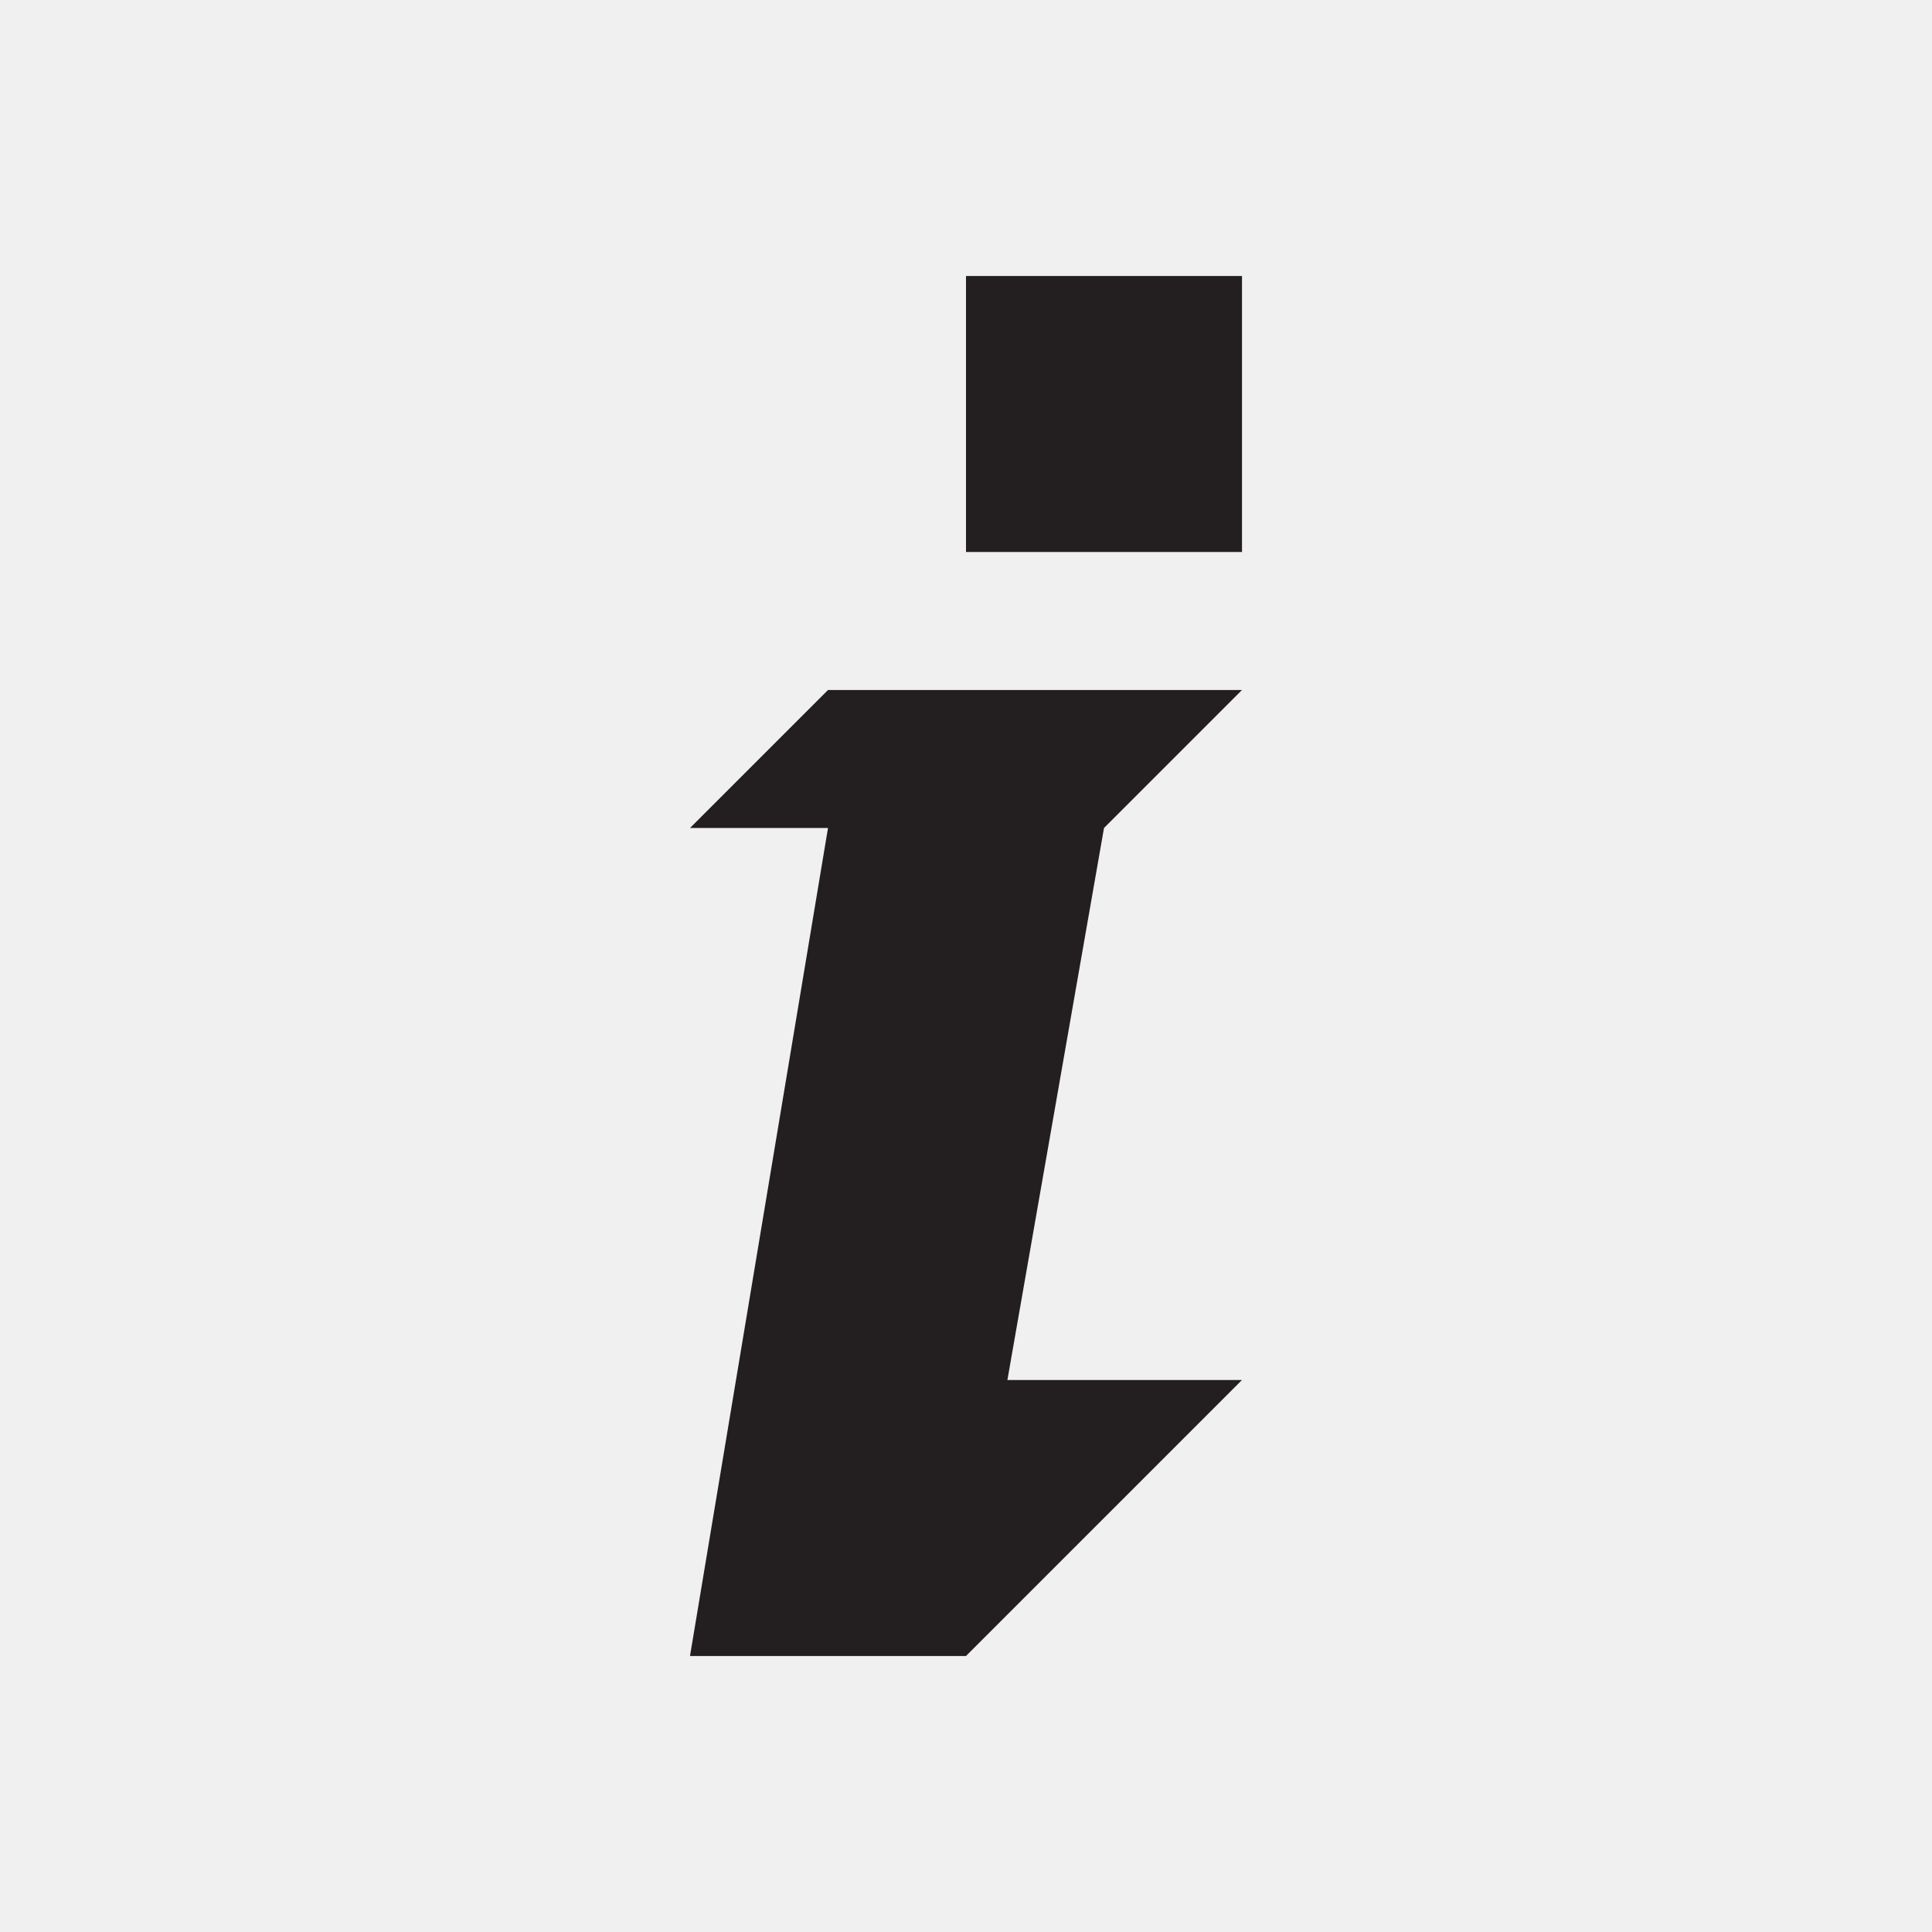
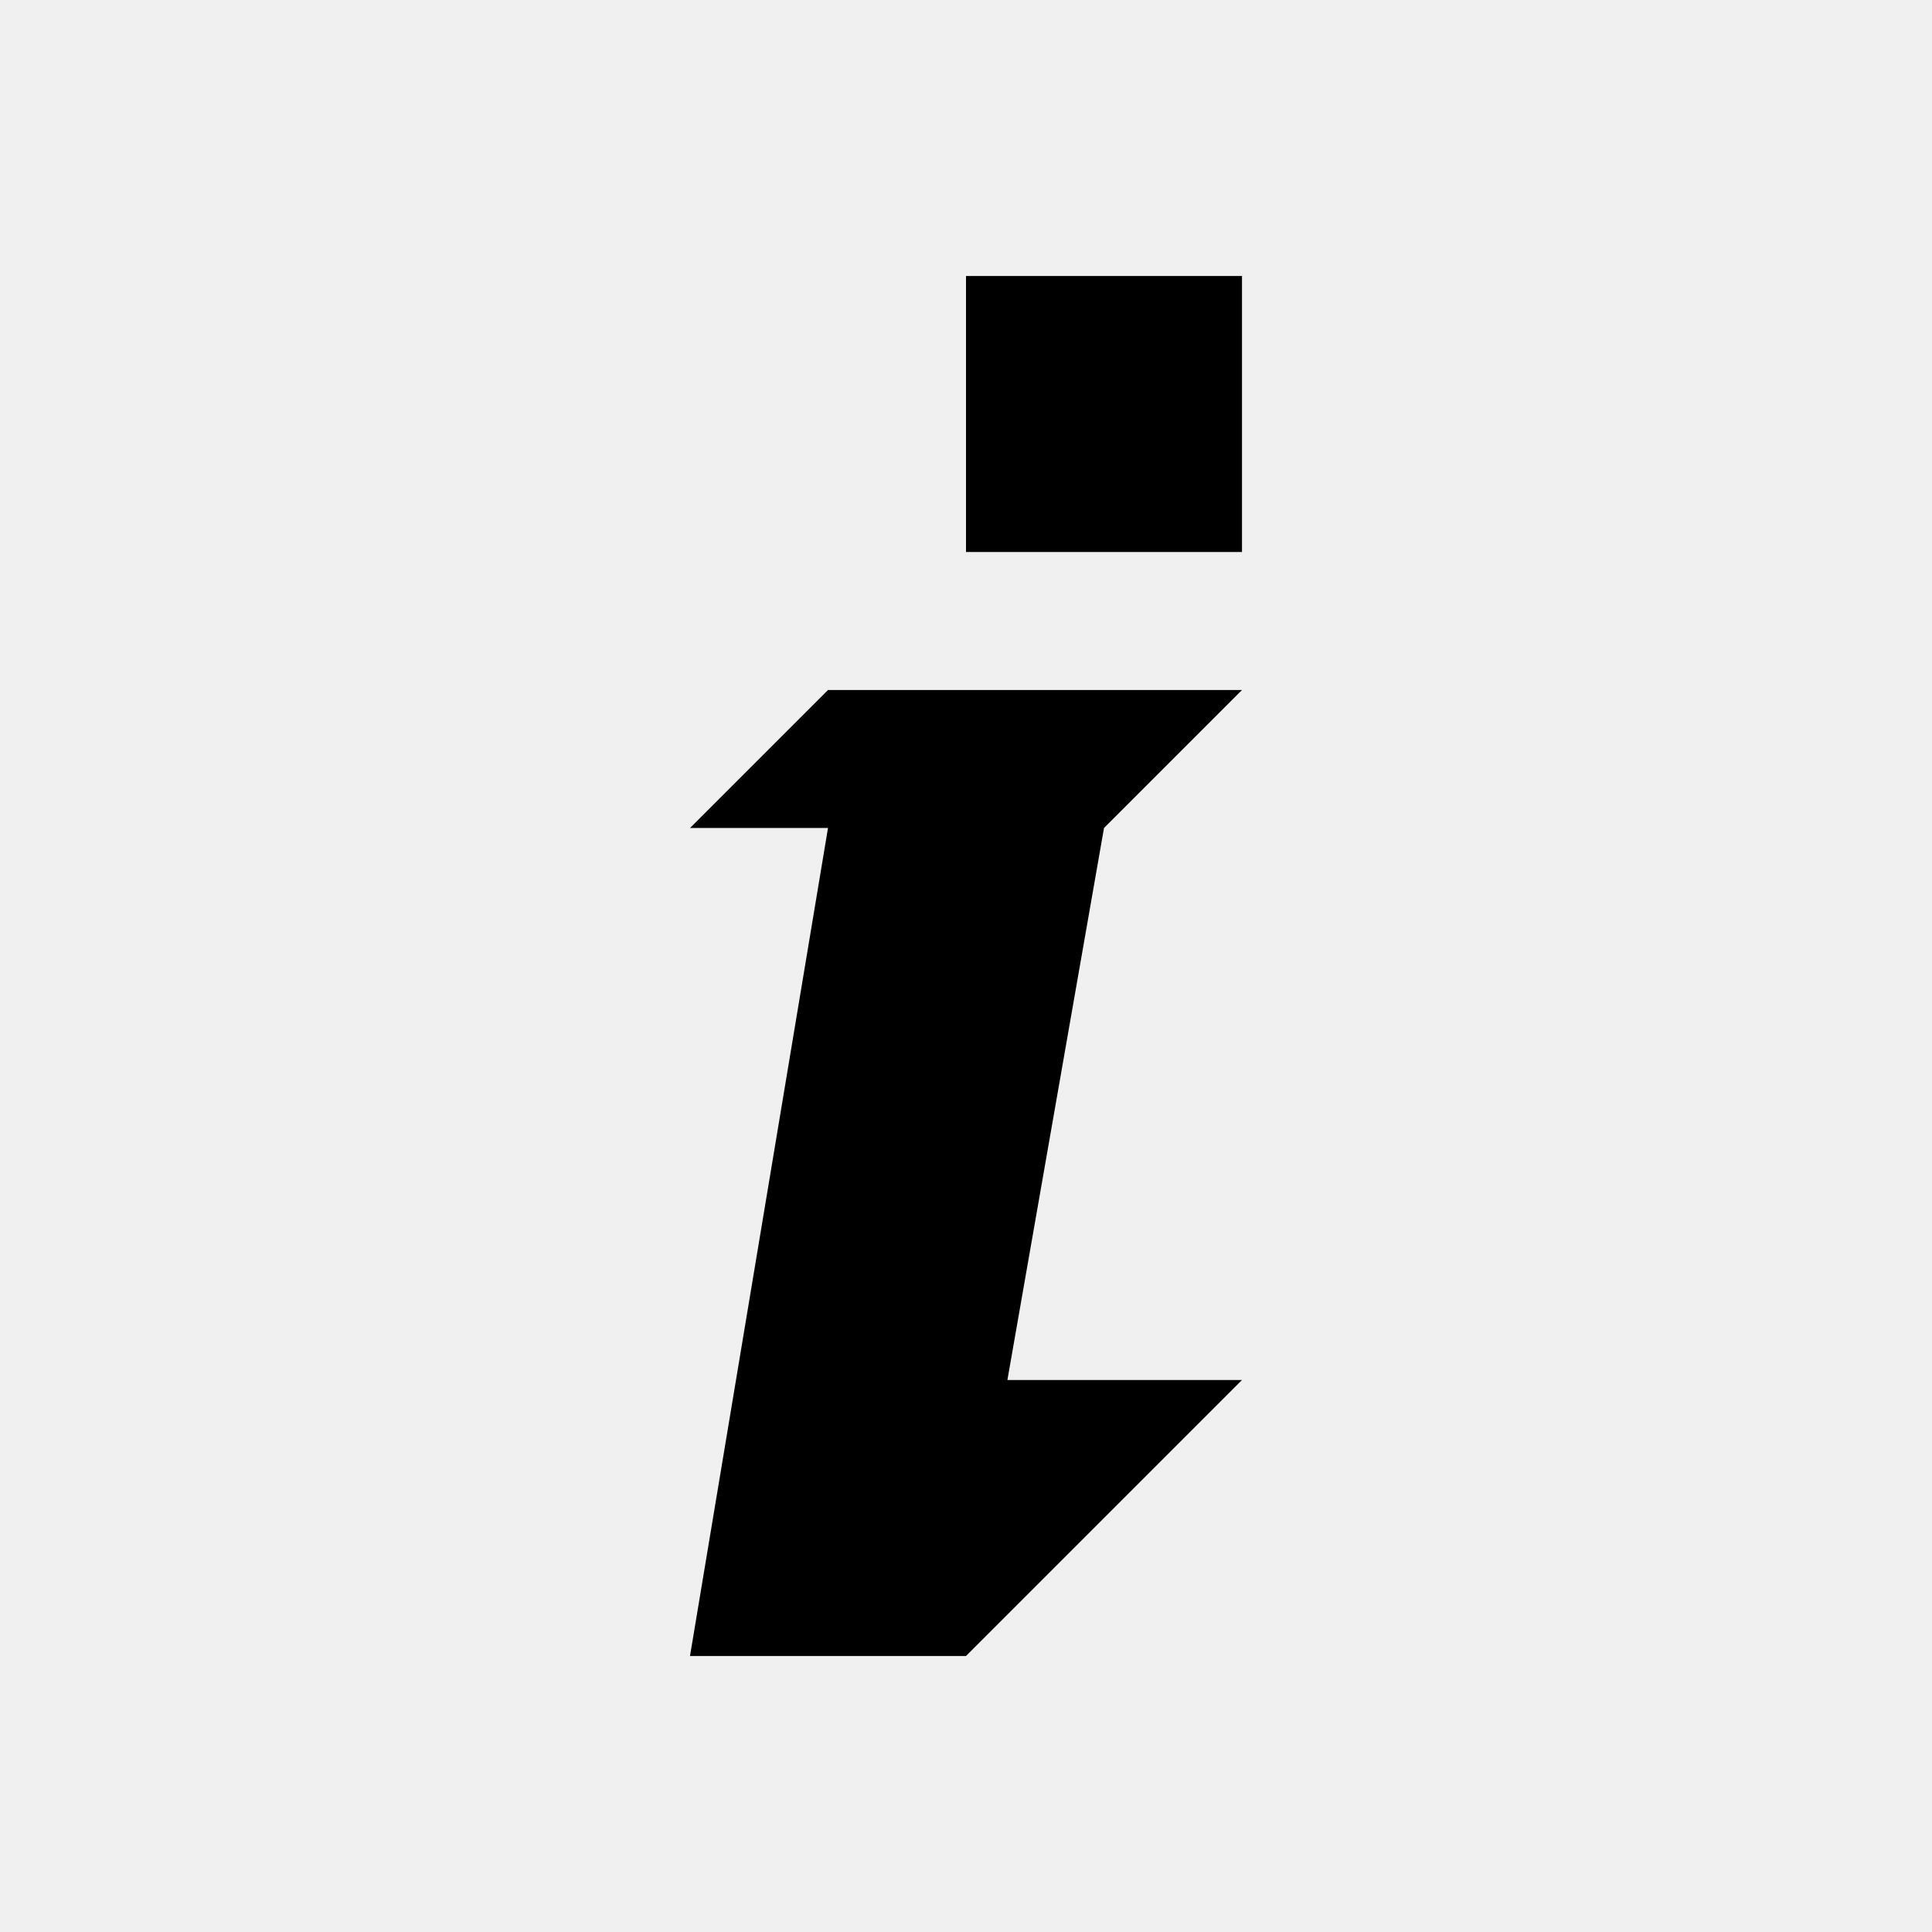
- <svg xmlns="http://www.w3.org/2000/svg" version="1.1" x="0px" y="0px" width="14px" height="14px" viewBox="0 0 14 14" style="enable-background:new 0 0 14 14;" xml:space="preserve">
-   <style type="text/css">
- 	.st0{display:none;}
- 	.st1{display:inline;}
- 	.st2{fill:#231F20;}
- 	.st3{display:inline;fill:#231F20;}
- 	.st4{display:inline;fill:#FFFFFF;}
- </style>
-   <g id="Icons" class="st0">
-     <g class="st1">
-       <path class="st2" d="M6.3,9.1V8.3c0-0.3,0-0.5,0.1-0.6s0.1-0.3,0.2-0.5c0.1-0.1,0.2-0.3,0.3-0.4s0.3-0.3,0.5-0.5    C7.5,6.2,7.7,6,7.8,5.9S8,5.6,8.1,5.5C8.2,5.3,8.3,5.2,8.4,5s0.1-0.4,0.1-0.6s0-0.4-0.1-0.6C8.3,3.6,8.2,3.5,8.1,3.3    C8,3.2,7.8,3.1,7.6,3C7.5,3,7.3,2.9,7.1,2.9C6.6,2.9,6.3,3,6,3.3C5.7,3.7,5.5,4,5.4,4.5L4,4.4C4.1,3.6,4.5,3,5,2.5    C5.6,2,6.3,1.8,7.1,1.8c0.4,0,0.8,0.1,1.1,0.2c0.3,0,0.6,0.2,0.9,0.4s0.5,0.5,0.6,0.8s0.2,0.7,0.2,1.1S9.8,5,9.7,5.2    C9.6,5.5,9.5,5.8,9.3,6L8.5,6.9L8.3,7C8.2,7.2,8,7.3,8,7.4S7.8,7.6,7.7,7.7c0,0.1,0,0.2-0.1,0.3c0,0.1,0,0.3,0,0.5v0.6H6.3z     M6,11.1c0-0.3,0.1-0.5,0.3-0.7c0.2-0.2,0.4-0.3,0.7-0.3s0.5,0.1,0.7,0.3S8,10.8,8,11.1s-0.1,0.5-0.3,0.7C7.4,11.9,7.2,12,6.9,12    s-0.5-0.1-0.7-0.3C6.1,11.5,6,11.3,6,11.1z" />
-     </g>
-     <path class="st3" d="M10,1c1.7,0,3,1.3,3,3v6c0,1.7-1.3,3-3,3H4c-1.7,0-3-1.3-3-3V4c0-1.7,1.3-3,3-3H10 M10,0H4C1.8,0,0,1.8,0,4v6   c0,2.2,1.8,4,4,4h6c2.2,0,4-1.8,4-4V4C14,1.8,12.2,0,10,0L10,0z" />
-     <polygon class="st4" points="15.4,9.2 14.4,9.2 14.4,10.2 16.4,10.2 16.4,18.2 17,18.2 17,8.1  " />
-     <polygon class="st4" points="33.4,9.2 31,7.6 31,18.2 32.4,18.2 32.4,10.2 34.4,10.2 34.4,9.2  " />
-     <polygon class="st4" points="26.4,0.2 28.4,0.2 28.4,1.2 31.4,1.2 31.4,-2.8 28.4,-2.8 28.4,-3.8 26.4,-3.8 25.4,-3.8 25.4,2    26.4,2  " />
-     <path class="st4" d="M26.4,4.5V2h-1v1.9l-1-0.7L17,8.1v10.1h14V7.6L26.4,4.5z M26.4,15.2l-2,2h-2l1-6h-1l1-1h3l-1,1l-0.7,4H26.4z    M26.4,9.2h-2v-2h2V9.2z" />
-   </g>
-   <g id="Layer_2">
-     <rect x="7" y="2" class="st2" width="2" height="2" />
-     <polygon class="st2" points="9,5 6,5 5,6 6,6 5,12 7,12 9,10 7.3,10 8,6  " />
+ <svg xmlns="http://www.w3.org/2000/svg" version="1.1" id="Layer_1" x="0px" y="0px" width="14px" height="14px" viewBox="0 0 14 14" enable-background="new 0 0 14 14" xml:space="preserve">
+   <g>
+     <rect x="7" y="2" width="2" height="2" />
+     <polygon points="9,5 6,5 5,6 6,6 5,12 7,12 9,10 7.3,10 8,6  " />
  </g>
</svg>
